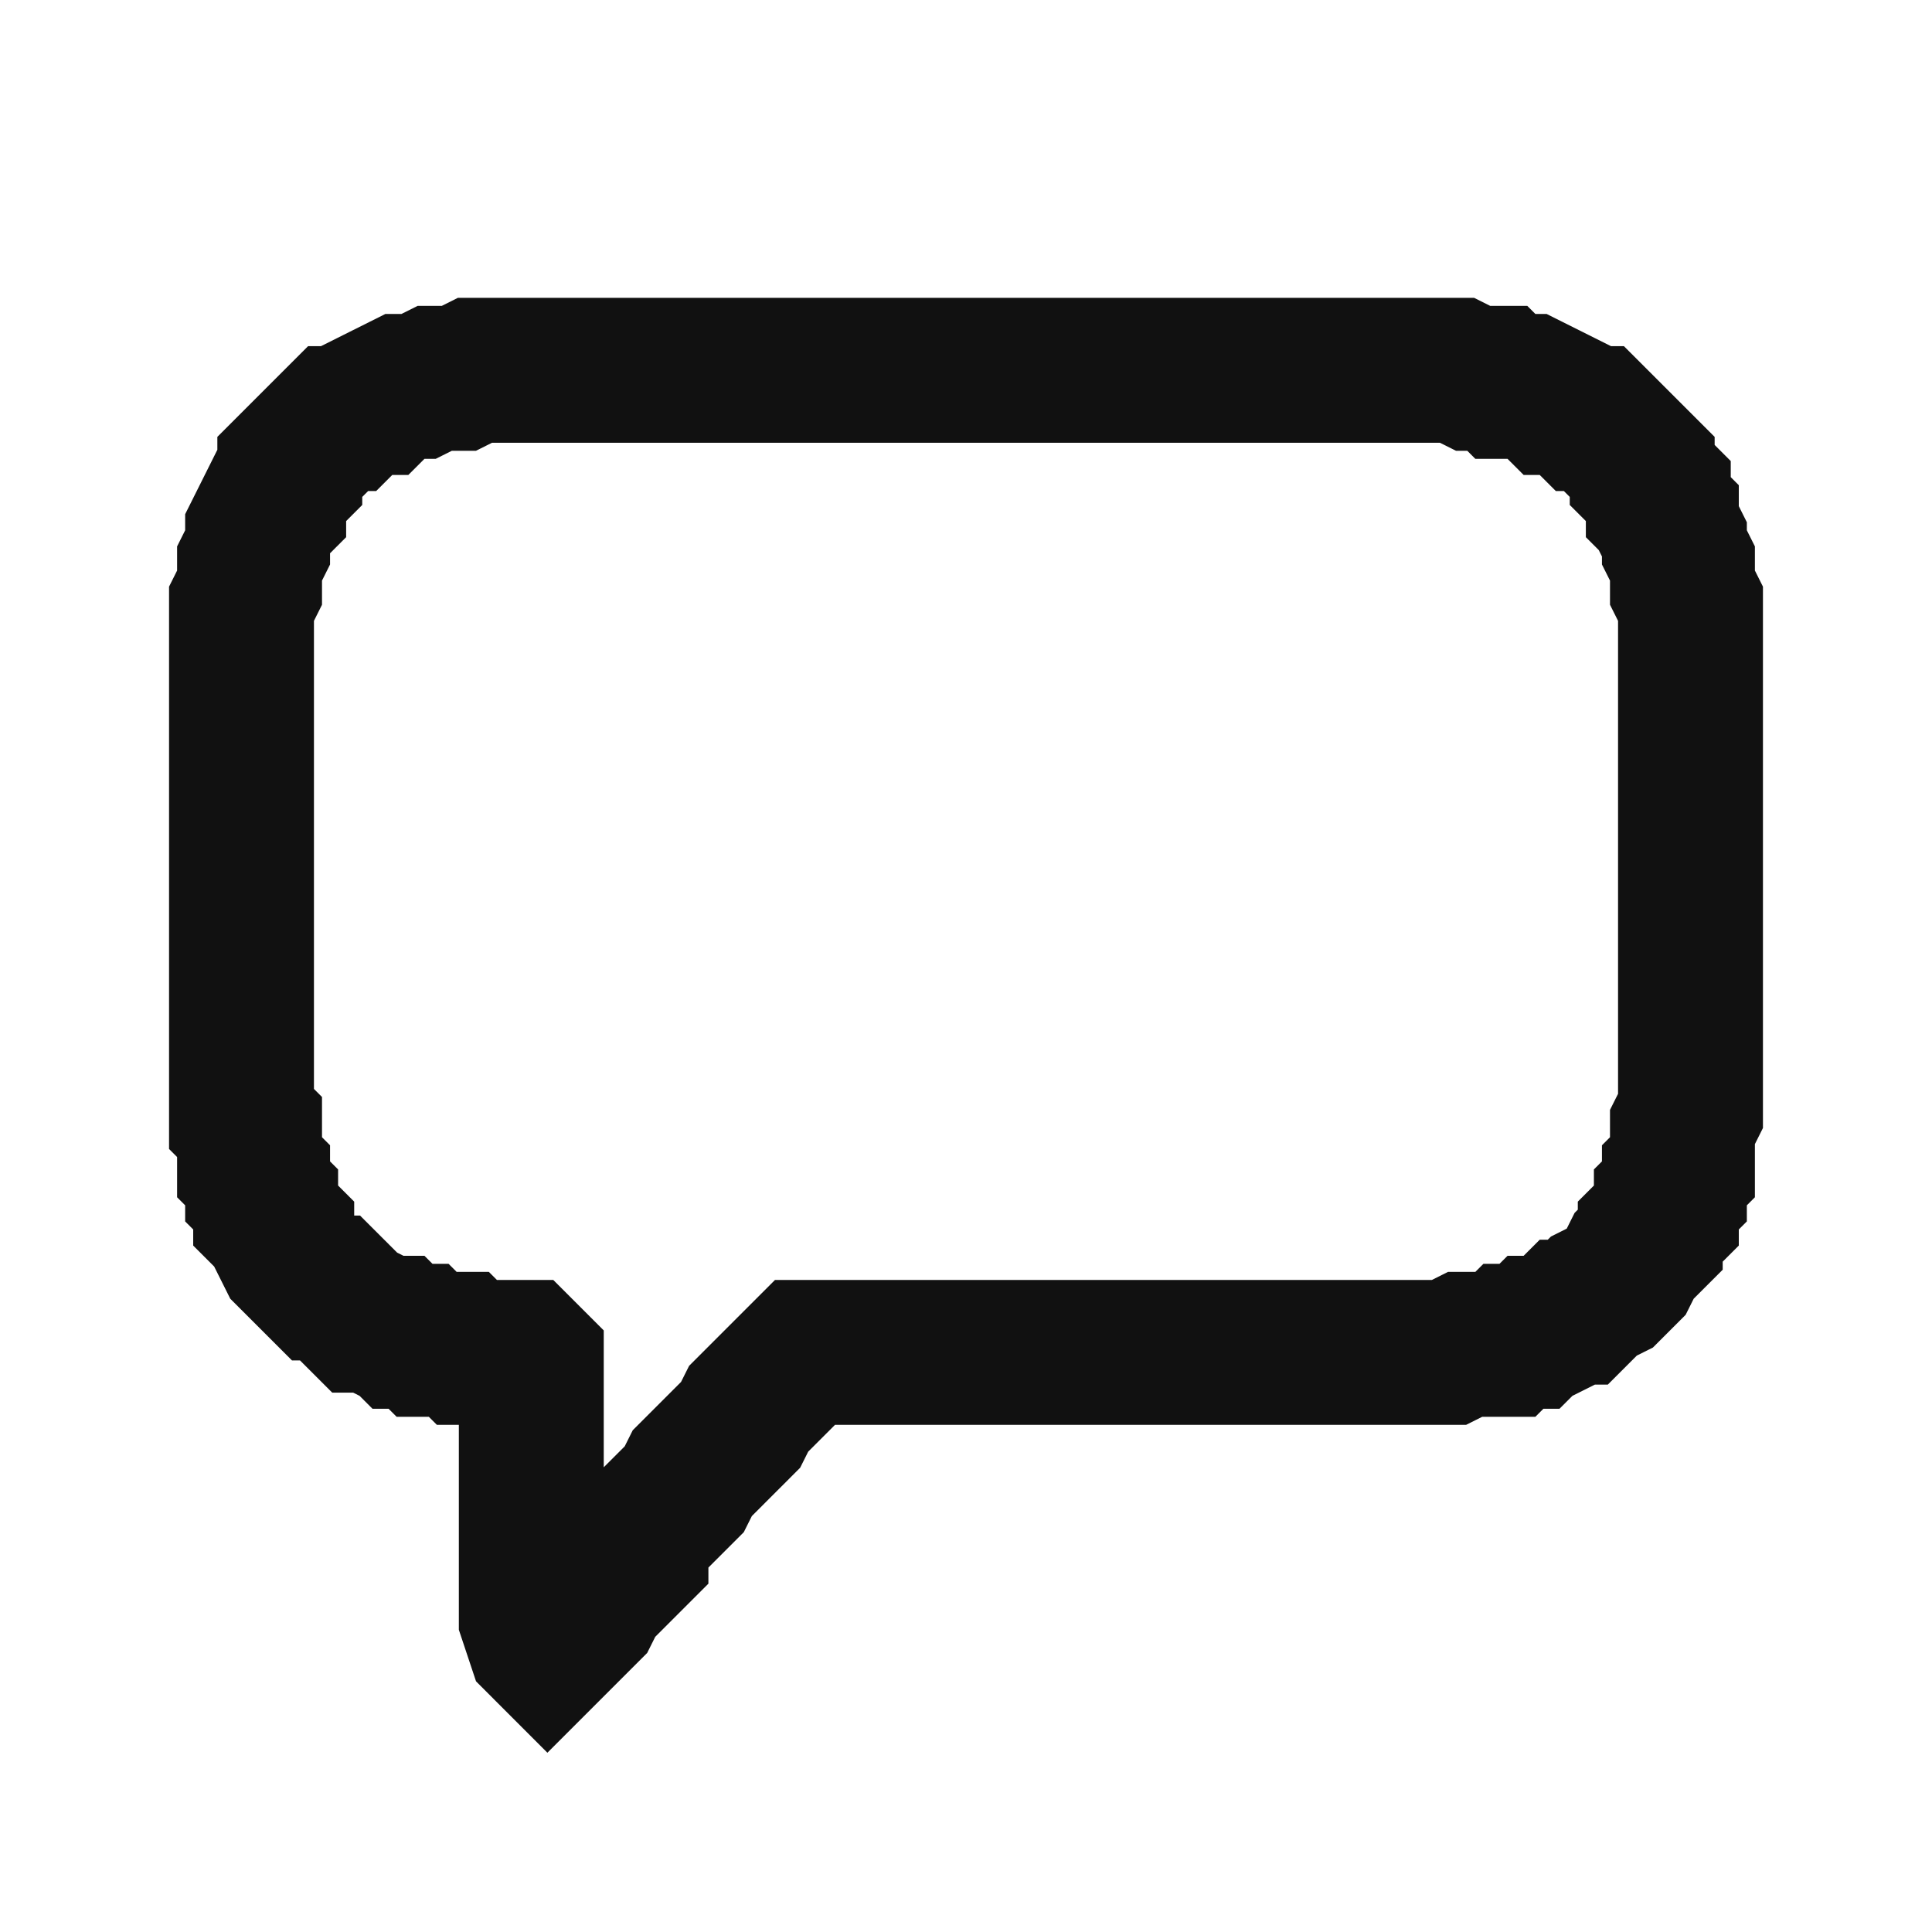
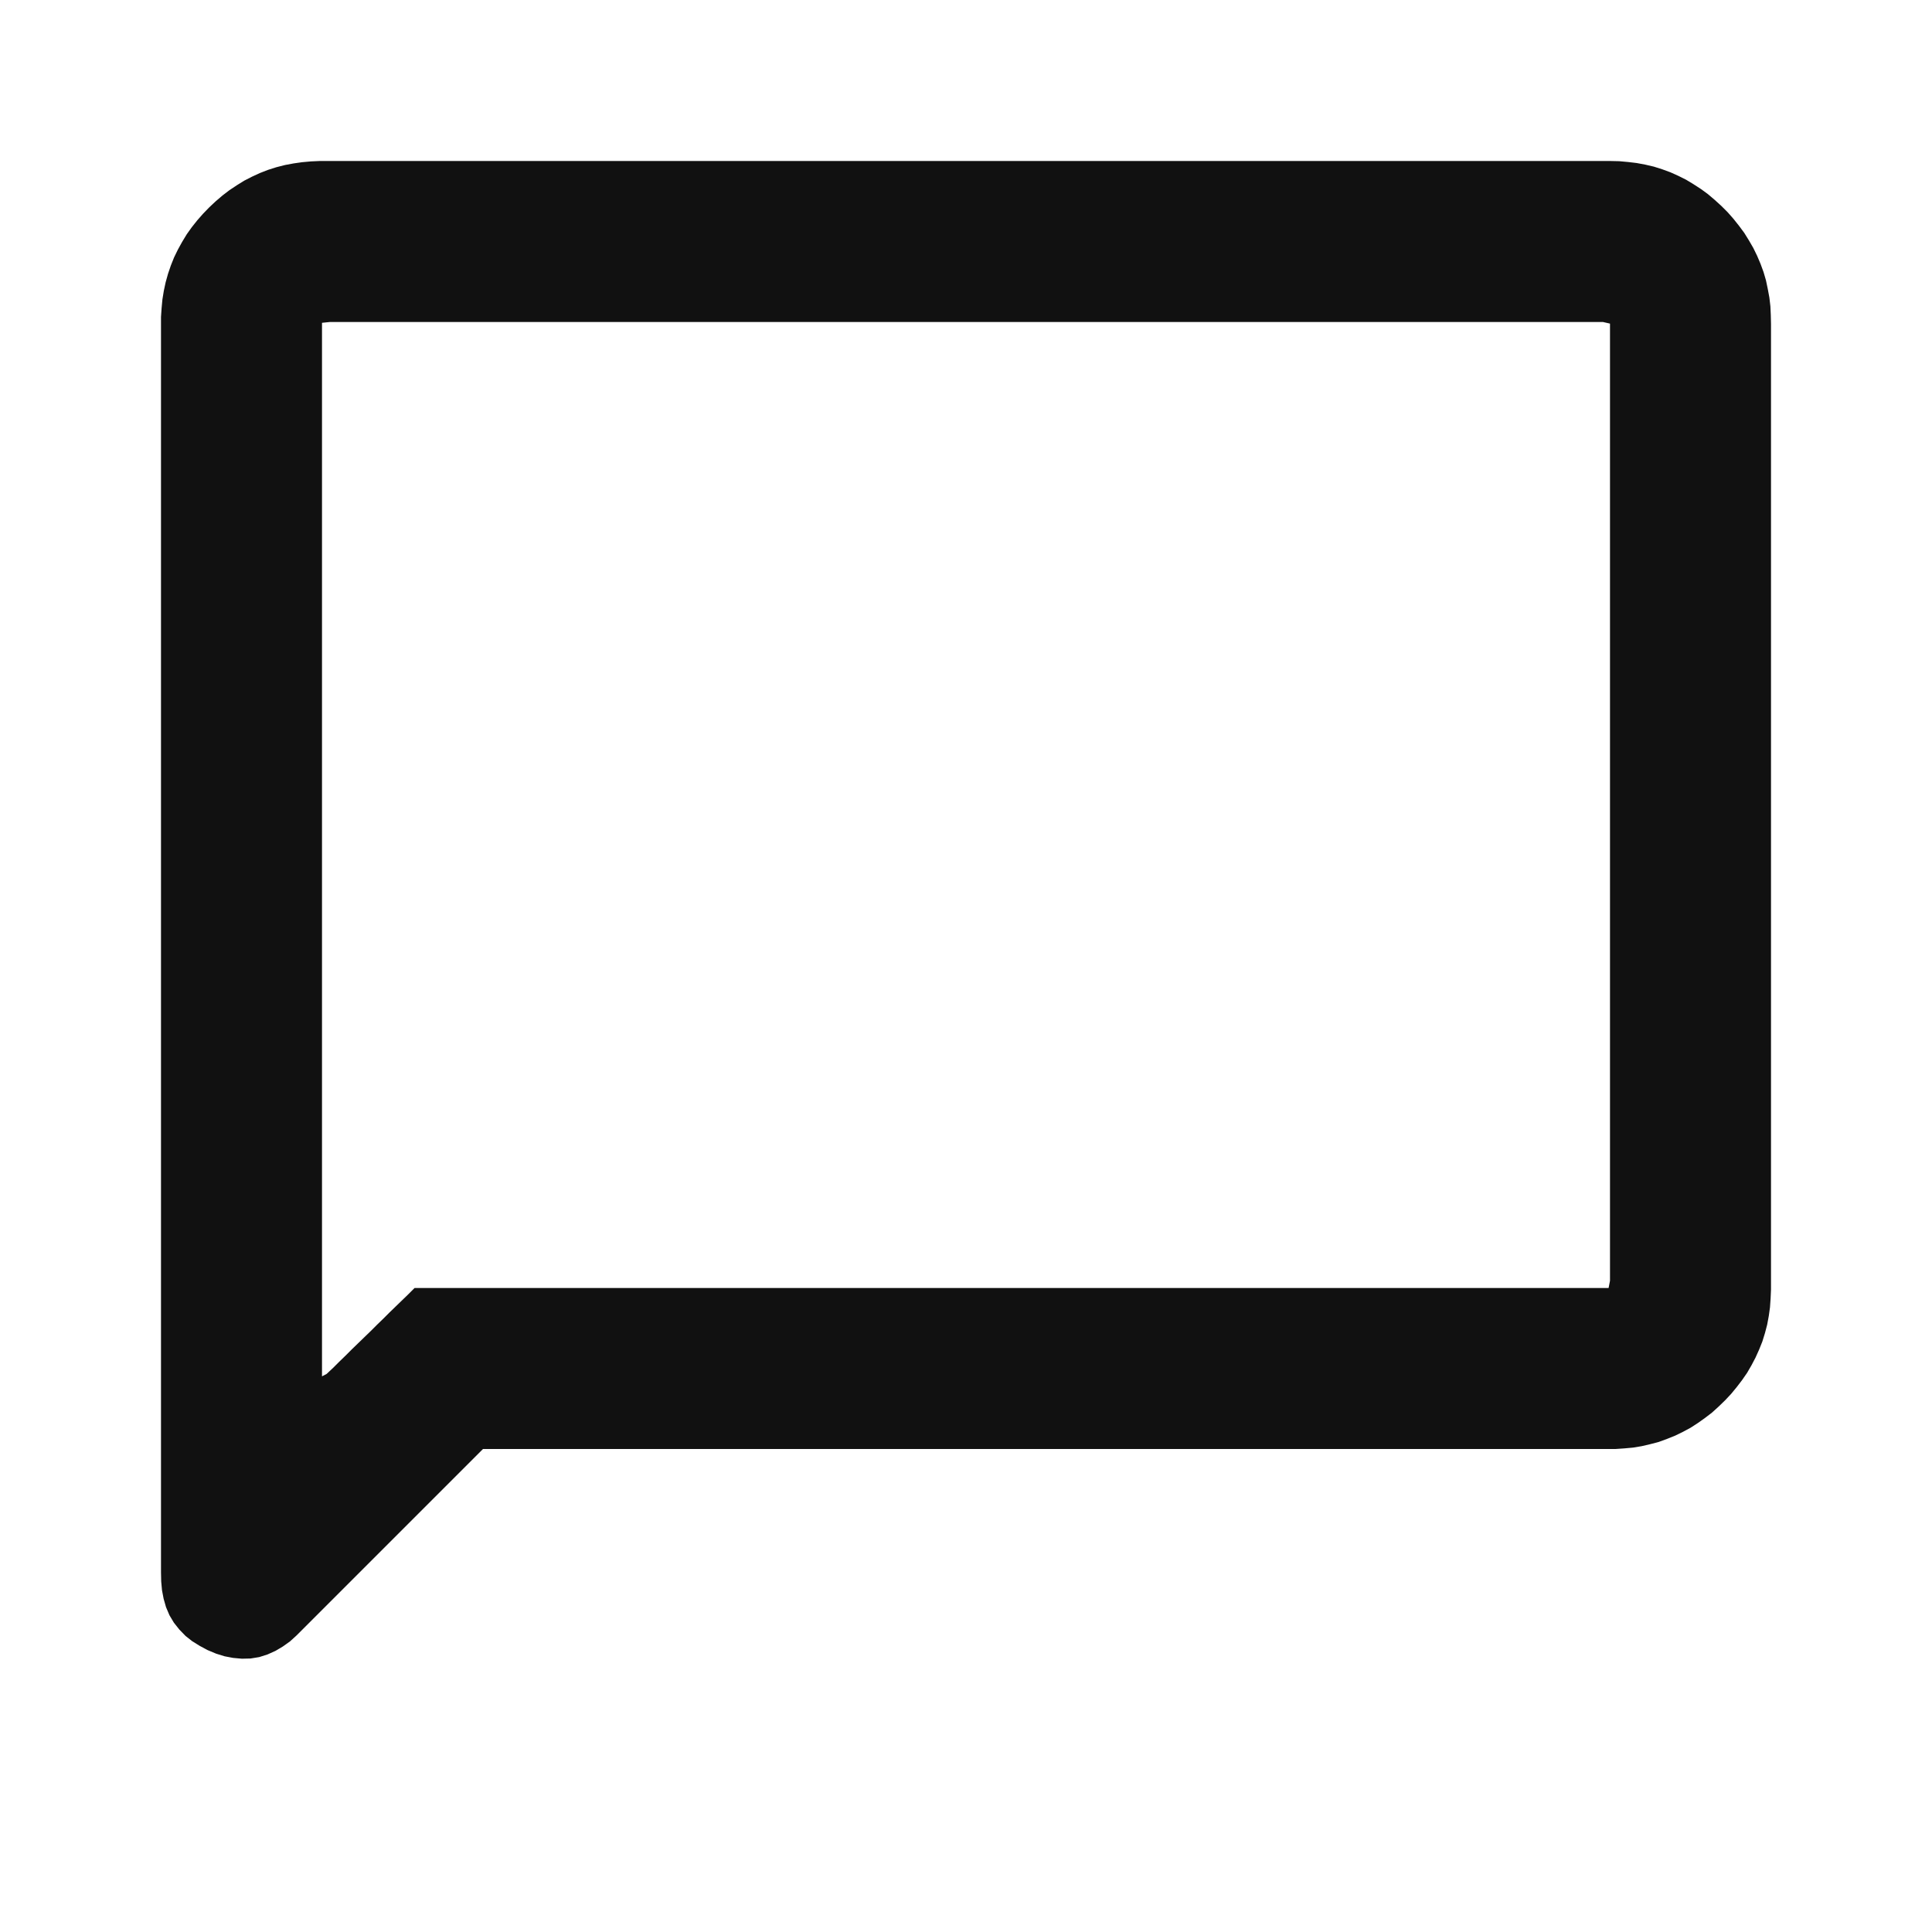
- <svg xmlns="http://www.w3.org/2000/svg" width="22.0" height="22.0" viewBox="0 0 24.0 24.0">
-   <path d="M6.6 4.6L6.7 4.6L6.9 4.6L7.0 4.6L7.2 4.6L7.3 4.6L7.5 4.6L7.6 4.6L7.8 4.6L7.9 4.6L8.1 4.6L8.2 4.6L8.4 4.6L8.5 4.6L8.7 4.6L8.8 4.6L9.0 4.6L9.1 4.6L9.3 4.6L9.4 4.6L9.6 4.6L9.7 4.6L9.9 4.6L10.0 4.6L10.2 4.6L10.3 4.6L10.5 4.6L10.6 4.6L10.8 4.6L10.9 4.6L11.1 4.6L11.2 4.6L11.4 4.6L11.5 4.6L11.7 4.6L11.8 4.6L12.0 4.6L12.1 4.6L12.3 4.6L12.4 4.6L12.6 4.6L12.7 4.6L12.9 4.6L13.0 4.6L13.2 4.6L13.3 4.6L13.5 4.6L13.6 4.6L13.8 4.6L13.9 4.6L14.1 4.6L14.2 4.6L14.4 4.6L14.5 4.6L14.7 4.6L14.8 4.6L15.0 4.6L15.1 4.6L15.3 4.6L15.4 4.6L15.6 4.6L15.7 4.6L15.9 4.6L16.0 4.6L16.2 4.6L16.3 4.6L16.5 4.6L16.6 4.6L16.8 4.6L16.9 4.6L17.1 4.6L17.2 4.6L17.4 4.6L17.6 4.6L17.8 4.6L17.9 4.6L18.1 4.6L18.3 4.7L18.4 4.7L18.6 4.7L18.7 4.8L18.9 4.8L19.0 4.8L19.2 4.9L19.3 5.0L19.4 5.0L19.6 5.1L19.7 5.2L19.8 5.2L19.9 5.3L20.0 5.4L20.1 5.5L20.2 5.6L20.3 5.7L20.4 5.8L20.4 5.9L20.5 6.0L20.6 6.1L20.6 6.3L20.7 6.4L20.7 6.5L20.8 6.7L20.8 6.8L20.9 7.0L20.9 7.1L20.9 7.3L21.0 7.5L21.0 7.6L21.0 7.8L21.0 8.0L21.0 8.2L21.0 8.3L21.0 8.5L21.0 8.6L21.0 8.8L21.0 8.9L21.0 9.1L21.0 9.2L21.0 9.4L21.0 9.5L21.0 9.7L21.0 9.8L21.0 10.0L21.0 10.1L21.0 10.3L21.0 10.4L21.0 10.6L21.0 10.7L21.0 10.9L21.0 11.0L21.0 11.2L21.0 11.3L21.0 11.5L21.0 11.6L21.0 11.8L21.0 11.9L21.0 12.1L21.0 12.2L21.0 12.4L21.0 12.5L21.0 12.7L21.0 12.8L21.0 13.0L21.0 13.1L21.0 13.3L21.0 13.5L21.0 13.7L21.0 13.8L20.9 14.0L20.9 14.2L20.9 14.3L20.9 14.5L20.8 14.6L20.8 14.8L20.7 14.9L20.7 15.1L20.6 15.2L20.5 15.3L20.5 15.4L20.4 15.5L20.3 15.6L20.2 15.8L20.1 15.9L20.1 15.9L20.0 16.0L19.8 16.1L19.7 16.2L19.6 16.3L19.5 16.3L19.4 16.4L19.2 16.5L19.1 16.5L19.0 16.6L18.8 16.6L18.7 16.7L18.5 16.7L18.4 16.7L18.2 16.7L18.0 16.8L17.9 16.8L17.7 16.8L17.5 16.8L17.3 16.8L17.2 16.8L17.0 16.8L16.9 16.8L16.7 16.8L16.6 16.8L16.4 16.8L16.3 16.8L16.1 16.8L16.0 16.8L15.8 16.8L15.7 16.8L15.5 16.8L15.4 16.8L15.2 16.8L15.1 16.8L14.9 16.8L14.8 16.8L14.6 16.8L14.5 16.8L14.3 16.8L14.2 16.8L14.0 16.8L13.9 16.8L13.7 16.8L13.6 16.8L13.4 16.8L13.3 16.8L13.1 16.8L13.0 16.8L12.8 16.8L12.7 16.8L12.5 16.8L12.4 16.8L12.2 16.8L12.1 16.8L11.9 16.8L11.8 16.8L11.6 16.8L11.5 16.8L11.3 16.8L11.2 16.8L11.0 16.8L10.9 16.8L10.7 16.8L10.6 16.8L10.4 16.8L10.3 16.8L10.1 16.8L10.0 16.8L9.9 16.9L9.8 17.0L9.7 17.1L9.6 17.2L9.5 17.3L9.4 17.4L9.3 17.5L9.2 17.7L9.1 17.8L9.0 17.9L8.9 18.0L8.8 18.1L8.7 18.2L8.6 18.3L8.5 18.5L8.4 18.6L8.3 18.7L8.2 18.8L8.1 18.9L8.0 19.0L7.9 19.2L7.9 19.3L7.8 19.4L7.7 19.5L7.6 19.6L7.5 19.7L7.4 19.8L7.3 20.0L7.2 20.1L7.1 20.2L7.0 20.3L6.8 20.5L6.7 20.4L6.6 20.1L6.6 19.9L6.6 19.7L6.6 19.6L6.6 19.4L6.6 19.3L6.6 19.1L6.6 19.0L6.6 18.8L6.6 18.7L6.6 18.5L6.6 18.4L6.6 18.2L6.6 18.1L6.6 17.9L6.6 17.8L6.6 17.6L6.6 17.5L6.6 17.3L6.6 17.2L6.6 17.0L6.6 16.9L6.5 16.8L6.3 16.8L6.2 16.8L6.0 16.8L5.8 16.8L5.7 16.7L5.5 16.7L5.3 16.7L5.2 16.6L5.0 16.6L4.9 16.5L4.8 16.5L4.6 16.4L4.5 16.4L4.4 16.3L4.3 16.2L4.2 16.1L4.1 16.0L4.0 16.0L3.9 15.9L3.8 15.8L3.7 15.7L3.6 15.6L3.5 15.4L3.5 15.3L3.4 15.2L3.3 15.1L3.3 14.9L3.2 14.8L3.2 14.6L3.1 14.5L3.1 14.3L3.1 14.2L3.1 14.0L3.0 13.9L3.0 13.7L3.0 13.5L3.0 13.3L3.0 13.1L3.0 13.0L3.0 12.8L3.0 12.7L3.0 12.5L3.0 12.4L3.0 12.2L3.0 12.1L3.0 11.9L3.0 11.8L3.0 11.6L3.0 11.5L3.0 11.3L3.0 11.2L3.0 11.0L3.0 10.9L3.0 10.7L3.0 10.6L3.0 10.4L3.0 10.3L3.0 10.1L3.0 10.0L3.0 9.8L3.0 9.7L3.0 9.5L3.0 9.4L3.0 9.2L3.0 9.1L3.0 8.9L3.0 8.8L3.0 8.6L3.0 8.5L3.0 8.3L3.0 8.2L3.0 8.0L3.0 7.8L3.0 7.7L3.0 7.5L3.1 7.3L3.1 7.2L3.1 7.0L3.2 6.8L3.2 6.7L3.2 6.6L3.3 6.4L3.4 6.3L3.4 6.2L3.5 6.0L3.6 5.9L3.6 5.8L3.7 5.7L3.8 5.6L3.9 5.5L4.0 5.4L4.1 5.3L4.2 5.2L4.3 5.2L4.4 5.1L4.6 5.0L4.7 5.0L4.8 4.9L5.0 4.8L5.1 4.8L5.2 4.8L5.4 4.7L5.6 4.7L5.7 4.7L5.9 4.6L6.1 4.6L6.2 4.6L6.4 4.6L6.6 4.6Z" fill="none" stroke="#111111" stroke-width="1.8" stroke-linecap="round" />
+ <svg xmlns="http://www.w3.org/2000/svg" width="22.0" height="22.0" viewBox="0 0 960.0 960.0">
+   <path d="M240.0 720.0L236.9 723.1L233.8 726.2L230.7 729.3L227.7 732.3L224.6 735.4L221.5 738.5L218.4 741.6L215.3 744.7L212.2 747.8L209.2 750.8L206.1 753.9L203.0 757.0L199.9 760.1L196.8 763.2L193.7 766.3L190.7 769.3L187.6 772.4L184.5 775.5L181.4 778.6L178.3 781.7L175.2 784.8L172.1 787.9L169.1 790.9L166.0 794.0L162.9 797.1L159.8 800.2L156.7 803.3L153.6 806.4L150.6 809.4L147.4 812.6L144.1 815.6L140.6 818.1L136.9 820.3L132.9 822.1L128.8 823.4L124.5 824.1L120.2 824.2L115.8 823.8L111.6 823.0L107.4 821.7L103.1 819.9L99.2 817.8L95.5 815.5L92.2 812.9L89.1 809.7L86.4 806.3L84.2 802.6L82.5 798.6L81.3 794.4L80.5 790.2L80.1 785.8L80.0 781.3L80.0 777.0L80.0 772.6L80.0 768.2L80.0 763.9L80.0 759.5L80.0 755.1L80.0 750.8L80.0 746.4L80.0 742.1L80.0 737.7L80.0 733.3L80.0 729.0L80.0 724.6L80.0 720.2L80.0 715.9L80.0 711.5L80.0 707.2L80.0 702.8L80.0 698.4L80.0 694.1L80.0 689.7L80.0 685.4L80.0 681.0L80.0 676.6L80.0 672.3L80.0 667.9L80.0 663.5L80.0 659.2L80.0 654.8L80.0 650.5L80.0 646.1L80.0 641.7L80.0 637.4L80.0 633.0L80.0 628.7L80.0 624.3L80.0 619.9L80.0 615.6L80.0 611.2L80.0 606.8L80.0 602.5L80.0 598.1L80.0 593.8L80.0 589.4L80.0 585.0L80.0 580.7L80.0 576.3L80.0 572.0L80.0 567.6L80.0 563.2L80.0 558.9L80.0 554.5L80.0 550.1L80.0 545.8L80.0 541.4L80.0 537.1L80.0 532.7L80.0 528.3L80.0 524.0L80.0 519.6L80.0 515.2L80.0 510.9L80.0 506.5L80.0 502.2L80.0 497.8L80.0 493.4L80.0 489.1L80.0 484.7L80.0 480.4L80.0 476.0L80.0 471.6L80.0 467.3L80.0 462.9L80.0 458.5L80.0 454.2L80.0 449.8L80.0 445.5L80.0 441.1L80.0 436.7L80.0 432.4L80.0 428.0L80.0 423.7L80.0 419.3L80.0 414.9L80.0 410.6L80.0 406.2L80.0 401.8L80.0 397.5L80.0 393.1L80.0 388.8L80.0 384.4L80.0 380.0L80.0 375.7L80.0 371.3L80.0 366.9L80.0 362.6L80.0 358.2L80.0 353.9L80.0 349.5L80.0 345.1L80.0 340.8L80.0 336.4L80.0 332.1L80.0 327.7L80.0 323.3L80.0 319.0L80.0 314.6L80.0 310.2L80.0 305.9L80.0 301.5L80.0 297.2L80.0 292.8L80.0 288.4L80.0 284.1L80.0 279.7L80.0 275.4L80.0 271.0L80.0 266.6L80.0 262.3L80.0 257.9L80.0 253.5L80.0 249.2L80.0 244.8L80.0 240.5L80.0 236.1L80.0 231.7L80.0 227.4L80.0 223.0L80.0 218.7L80.0 214.3L80.0 209.9L80.0 205.6L80.0 201.2L80.0 196.8L80.0 192.5L80.0 188.1L80.0 183.8L80.0 179.4L80.0 175.0L80.0 170.7L80.0 166.3L80.0 161.9L80.0 157.5L80.3 153.1L80.7 148.8L81.4 144.5L82.3 140.3L83.5 136.0L84.9 131.9L86.5 127.9L88.4 124.0L90.5 120.2L92.8 116.4L95.3 112.9L98.0 109.5L100.9 106.2L104.0 103.0L107.2 100.0L110.6 97.1L114.0 94.5L117.6 92.1L121.3 89.8L125.2 87.8L129.1 86.0L133.2 84.4L137.3 83.1L141.6 82.0L145.9 81.2L150.1 80.6L154.5 80.2L158.9 80.0L163.3 80.0L167.7 80.0L172.0 80.0L176.4 80.0L180.8 80.0L185.1 80.0L189.5 80.0L193.8 80.0L198.2 80.0L202.6 80.0L206.9 80.0L211.3 80.0L215.6 80.0L220.0 80.0L224.4 80.0L228.7 80.0L233.1 80.0L237.5 80.0L241.8 80.0L246.2 80.0L250.5 80.0L254.9 80.0L259.3 80.0L263.6 80.0L268.0 80.0L272.4 80.0L276.7 80.0L281.1 80.0L285.4 80.0L289.8 80.0L294.2 80.0L298.5 80.0L302.9 80.0L307.2 80.0L311.6 80.0L316.0 80.0L320.3 80.0L324.7 80.0L329.1 80.0L333.4 80.0L337.8 80.0L342.1 80.0L346.5 80.0L350.9 80.0L355.2 80.0L359.6 80.0L363.9 80.0L368.3 80.0L372.7 80.0L377.0 80.0L381.4 80.0L385.8 80.0L390.1 80.0L394.5 80.0L398.8 80.0L403.2 80.0L407.6 80.0L411.9 80.0L416.3 80.0L420.6 80.0L425.0 80.0L429.4 80.0L433.7 80.0L438.1 80.0L442.5 80.0L446.8 80.0L451.2 80.0L455.5 80.0L459.9 80.0L464.3 80.0L468.6 80.0L473.0 80.0L477.4 80.0L481.7 80.0L486.1 80.0L490.4 80.0L494.8 80.0L499.2 80.0L503.5 80.0L507.9 80.0L512.2 80.0L516.6 80.0L521.0 80.0L525.3 80.0L529.7 80.0L534.1 80.0L538.4 80.0L542.8 80.0L547.1 80.0L551.5 80.0L555.9 80.0L560.2 80.0L564.6 80.0L568.9 80.0L573.3 80.0L577.7 80.0L582.0 80.0L586.4 80.0L590.8 80.0L595.1 80.0L599.5 80.0L603.8 80.0L608.2 80.0L612.6 80.0L616.9 80.0L621.3 80.0L625.7 80.0L630.0 80.0L634.4 80.0L638.7 80.0L643.1 80.0L647.5 80.0L651.8 80.0L656.2 80.0L660.5 80.0L664.9 80.0L669.3 80.0L673.6 80.0L678.0 80.0L682.4 80.0L686.7 80.0L691.1 80.0L695.4 80.0L699.8 80.0L704.2 80.0L708.5 80.0L712.9 80.0L717.2 80.0L721.6 80.0L726.0 80.0L730.3 80.0L734.7 80.0L739.1 80.0L743.4 80.0L747.8 80.0L752.1 80.0L756.5 80.0L760.9 80.0L765.2 80.0L769.6 80.0L773.9 80.0L778.3 80.0L782.7 80.0L787.0 80.0L791.4 80.0L795.8 80.0L800.1 80.0L804.6 80.1L809.0 80.5L813.2 81.0L817.5 81.8L821.8 82.8L825.9 84.1L830.0 85.6L834.0 87.4L837.8 89.3L841.6 91.6L845.3 94.0L848.7 96.5L852.0 99.3L855.3 102.3L858.5 105.5L861.4 108.8L864.1 112.2L866.7 115.7L869.0 119.4L871.2 123.2L873.1 127.1L874.8 131.1L876.3 135.2L877.5 139.3L878.4 143.6L879.2 147.9L879.7 152.2L879.9 156.6L880.0 161.0L880.0 165.4L880.0 169.7L880.0 174.1L880.0 178.5L880.0 182.8L880.0 187.2L880.0 191.5L880.0 195.9L880.0 200.3L880.0 204.6L880.0 209.0L880.0 213.4L880.0 217.7L880.0 222.1L880.0 226.4L880.0 230.8L880.0 235.2L880.0 239.5L880.0 243.9L880.0 248.2L880.0 252.6L880.0 257.0L880.0 261.3L880.0 265.7L880.0 270.1L880.0 274.4L880.0 278.8L880.0 283.1L880.0 287.5L880.0 291.9L880.0 296.2L880.0 300.6L880.0 305.0L880.0 309.3L880.0 313.7L880.0 318.0L880.0 322.4L880.0 326.8L880.0 331.1L880.0 335.5L880.0 339.8L880.0 344.2L880.0 348.6L880.0 352.9L880.0 357.3L880.0 361.7L880.0 366.0L880.0 370.4L880.0 374.7L880.0 379.1L880.0 383.5L880.0 387.8L880.0 392.2L880.0 396.5L880.0 400.9L880.0 405.3L880.0 409.6L880.0 414.0L880.0 418.4L880.0 422.7L880.0 427.1L880.0 431.4L880.0 435.8L880.0 440.2L880.0 444.5L880.0 448.9L880.0 453.2L880.0 457.6L880.0 462.0L880.0 466.3L880.0 470.7L880.0 475.1L880.0 479.4L880.0 483.8L880.0 488.1L880.0 492.5L880.0 496.9L880.0 501.2L880.0 505.6L880.0 510.0L880.0 514.3L880.0 518.7L880.0 523.0L880.0 527.4L880.0 531.8L880.0 536.1L880.0 540.5L880.0 544.8L880.0 549.2L880.0 553.6L880.0 557.9L880.0 562.3L880.0 566.7L880.0 571.0L880.0 575.4L880.0 579.7L880.0 584.1L880.0 588.5L880.0 592.8L880.0 597.2L880.0 601.5L880.0 605.9L880.0 610.3L880.0 614.6L880.0 619.0L880.0 623.4L880.0 627.7L880.0 632.1L880.0 636.4L880.0 640.8L879.8 645.3L879.5 649.6L878.9 653.9L878.1 658.2L877.0 662.4L875.7 666.6L874.1 670.6L872.3 674.6L870.3 678.4L868.1 682.2L865.6 685.8L863.0 689.2L860.2 692.6L857.2 695.8L854.0 698.9L850.7 701.9L847.3 704.5L843.8 707.0L840.1 709.4L836.2 711.5L832.3 713.4L828.3 715.0L824.2 716.5L820.0 717.6L815.7 718.6L811.5 719.3L807.1 719.7L802.7 720.0L798.3 720.0L793.9 720.0L789.6 720.0L785.2 720.0L780.9 720.0L776.5 720.0L772.1 720.0L767.8 720.0L763.4 720.0L759.0 720.0L754.7 720.0L750.3 720.0L746.0 720.0L741.6 720.0L737.2 720.0L732.9 720.0L728.5 720.0L724.2 720.0L719.8 720.0L715.4 720.0L711.1 720.0L706.7 720.0L702.3 720.0L698.0 720.0L693.6 720.0L689.3 720.0L684.9 720.0L680.5 720.0L676.2 720.0L671.8 720.0L667.4 720.0L663.1 720.0L658.7 720.0L654.4 720.0L650.0 720.0L645.6 720.0L641.3 720.0L636.9 720.0L632.6 720.0L628.2 720.0L623.8 720.0L619.5 720.0L615.1 720.0L610.7 720.0L606.4 720.0L602.0 720.0L597.7 720.0L593.3 720.0L588.9 720.0L584.6 720.0L580.2 720.0L575.9 720.0L571.5 720.0L567.1 720.0L562.8 720.0L558.4 720.0L554.0 720.0L549.7 720.0L545.3 720.0L541.0 720.0L536.6 720.0L532.2 720.0L527.9 720.0L523.5 720.0L519.2 720.0L514.8 720.0L510.4 720.0L506.1 720.0L501.7 720.0L497.3 720.0L493.0 720.0L488.6 720.0L484.3 720.0L479.9 720.0L475.5 720.0L471.2 720.0L466.8 720.0L462.4 720.0L458.1 720.0L453.7 720.0L449.4 720.0L445.0 720.0L440.6 720.0L436.3 720.0L431.9 720.0L427.6 720.0L423.2 720.0L418.8 720.0L414.5 720.0L410.1 720.0L405.7 720.0L401.4 720.0L397.0 720.0L392.7 720.0L388.3 720.0L383.9 720.0L379.6 720.0L375.2 720.0L370.9 720.0L366.5 720.0L362.1 720.0L357.8 720.0L353.4 720.0L349.0 720.0L344.7 720.0L340.3 720.0L336.0 720.0L331.6 720.0L327.2 720.0L322.9 720.0L318.5 720.0L314.1 720.0L309.8 720.0L305.4 720.0L301.1 720.0L296.7 720.0L292.3 720.0L288.0 720.0L283.6 720.0L279.3 720.0L274.9 720.0L270.5 720.0L266.2 720.0L261.8 720.0L257.4 720.0L253.1 720.0L248.7 720.0L244.4 720.0L240.0 720.0ZM206.0 640.0L210.4 640.0L214.7 640.0L219.1 640.0L223.4 640.0L227.8 640.0L232.2 640.0L236.5 640.0L240.9 640.0L245.3 640.0L249.6 640.0L254.0 640.0L258.3 640.0L262.7 640.0L267.1 640.0L271.4 640.0L275.8 640.0L280.2 640.0L284.5 640.0L288.9 640.0L293.2 640.0L297.6 640.0L302.0 640.0L306.3 640.0L310.7 640.0L315.1 640.0L319.4 640.0L323.8 640.0L328.1 640.0L332.5 640.0L336.9 640.0L341.2 640.0L345.6 640.0L350.0 640.0L354.3 640.0L358.7 640.0L363.0 640.0L367.4 640.0L371.8 640.0L376.1 640.0L380.5 640.0L384.9 640.0L389.2 640.0L393.6 640.0L397.9 640.0L402.3 640.0L406.7 640.0L411.0 640.0L415.4 640.0L419.8 640.0L424.1 640.0L428.5 640.0L432.8 640.0L437.2 640.0L441.6 640.0L445.9 640.0L450.3 640.0L454.7 640.0L459.0 640.0L463.4 640.0L467.7 640.0L472.1 640.0L476.5 640.0L480.8 640.0L485.2 640.0L489.6 640.0L493.9 640.0L498.3 640.0L502.6 640.0L507.0 640.0L511.4 640.0L515.7 640.0L520.1 640.0L524.5 640.0L528.8 640.0L533.2 640.0L537.5 640.0L541.9 640.0L546.3 640.0L550.6 640.0L555.0 640.0L559.4 640.0L563.7 640.0L568.1 640.0L572.4 640.0L576.8 640.0L581.2 640.0L585.5 640.0L589.9 640.0L594.3 640.0L598.6 640.0L603.0 640.0L607.3 640.0L611.7 640.0L616.1 640.0L620.4 640.0L624.8 640.0L629.2 640.0L633.5 640.0L637.9 640.0L642.2 640.0L646.6 640.0L651.0 640.0L655.3 640.0L659.7 640.0L664.1 640.0L668.4 640.0L672.8 640.0L677.1 640.0L681.5 640.0L685.9 640.0L690.2 640.0L694.6 640.0L699.0 640.0L703.3 640.0L707.7 640.0L712.0 640.0L716.4 640.0L720.8 640.0L725.1 640.0L729.5 640.0L733.9 640.0L738.2 640.0L742.6 640.0L746.9 640.0L751.3 640.0L755.7 640.0L760.0 640.0L764.4 640.0L768.8 640.0L773.1 640.0L777.5 640.0L781.8 640.0L786.2 640.0L790.6 640.0L794.9 640.0L799.3 640.0L800.0 636.4L800.0 632.0L800.0 627.6L800.0 623.3L800.0 618.9L800.0 614.5L800.0 610.2L800.0 605.8L800.0 601.5L800.0 597.1L800.0 592.7L800.0 588.4L800.0 584.0L800.0 579.6L800.0 575.3L800.0 570.9L800.0 566.6L800.0 562.2L800.0 557.8L800.0 553.5L800.0 549.1L800.0 544.7L800.0 540.4L800.0 536.0L800.0 531.7L800.0 527.3L800.0 522.9L800.0 518.6L800.0 514.2L800.0 509.8L800.0 505.5L800.0 501.1L800.0 496.8L800.0 492.4L800.0 488.0L800.0 483.7L800.0 479.3L800.0 474.9L800.0 470.6L800.0 466.2L800.0 461.9L800.0 457.5L800.0 453.1L800.0 448.8L800.0 444.4L800.0 440.0L800.0 435.7L800.0 431.3L800.0 427.0L800.0 422.6L800.0 418.2L800.0 413.9L800.0 409.5L800.0 405.1L800.0 400.8L800.0 396.4L800.0 392.1L800.0 387.7L800.0 383.3L800.0 379.0L800.0 374.6L800.0 370.2L800.0 365.9L800.0 361.5L800.0 357.2L800.0 352.8L800.0 348.4L800.0 344.1L800.0 339.7L800.0 335.3L800.0 331.0L800.0 326.6L800.0 322.3L800.0 317.9L800.0 313.5L800.0 309.2L800.0 304.8L800.0 300.4L800.0 296.1L800.0 291.7L800.0 287.4L800.0 283.0L800.0 278.6L800.0 274.3L800.0 269.9L800.0 265.5L800.0 261.2L800.0 256.8L800.0 252.5L800.0 248.1L800.0 243.7L800.0 239.4L800.0 235.0L800.0 230.6L800.0 226.3L800.0 221.9L800.0 217.6L800.0 213.2L800.0 208.8L800.0 204.5L800.0 200.1L800.0 195.7L800.0 191.4L800.0 187.0L800.0 182.7L800.0 178.3L800.0 173.9L800.0 169.6L800.0 165.2L800.0 160.8L796.5 160.0L792.1 160.0L787.8 160.0L783.4 160.0L779.0 160.0L774.7 160.0L770.3 160.0L765.9 160.0L761.6 160.0L757.2 160.0L752.9 160.0L748.5 160.0L744.1 160.0L739.8 160.0L735.4 160.0L731.0 160.0L726.7 160.0L722.3 160.0L718.0 160.0L713.6 160.0L709.2 160.0L704.9 160.0L700.5 160.0L696.2 160.0L691.8 160.0L687.4 160.0L683.1 160.0L678.7 160.0L674.3 160.0L670.0 160.0L665.6 160.0L661.3 160.0L656.9 160.0L652.5 160.0L648.2 160.0L643.8 160.0L639.4 160.0L635.1 160.0L630.7 160.0L626.4 160.0L622.0 160.0L617.6 160.0L613.3 160.0L608.9 160.0L604.5 160.0L600.2 160.0L595.8 160.0L591.5 160.0L587.1 160.0L582.7 160.0L578.4 160.0L574.0 160.0L569.6 160.0L565.3 160.0L560.9 160.0L556.6 160.0L552.2 160.0L547.8 160.0L543.5 160.0L539.1 160.0L534.7 160.0L530.4 160.0L526.0 160.0L521.7 160.0L517.3 160.0L512.9 160.0L508.6 160.0L504.2 160.0L499.8 160.0L495.5 160.0L491.1 160.0L486.8 160.0L482.4 160.0L478.0 160.0L473.7 160.0L469.3 160.0L464.9 160.0L460.6 160.0L456.2 160.0L451.9 160.0L447.5 160.0L443.1 160.0L438.8 160.0L434.4 160.0L430.0 160.0L425.7 160.0L421.3 160.0L417.0 160.0L412.6 160.0L408.2 160.0L403.9 160.0L399.5 160.0L395.1 160.0L390.8 160.0L386.4 160.0L382.1 160.0L377.7 160.0L373.3 160.0L369.0 160.0L364.6 160.0L360.2 160.0L355.9 160.0L351.5 160.0L347.2 160.0L342.8 160.0L338.4 160.0L334.1 160.0L329.7 160.0L325.3 160.0L321.0 160.0L316.6 160.0L312.3 160.0L307.9 160.0L303.5 160.0L299.2 160.0L294.8 160.0L290.4 160.0L286.1 160.0L281.7 160.0L277.4 160.0L273.0 160.0L268.6 160.0L264.3 160.0L259.9 160.0L255.5 160.0L251.2 160.0L246.8 160.0L242.5 160.0L238.1 160.0L233.7 160.0L229.4 160.0L225.0 160.0L220.6 160.0L216.3 160.0L211.9 160.0L207.6 160.0L203.2 160.0L198.8 160.0L194.5 160.0L190.1 160.0L185.7 160.0L181.4 160.0L177.0 160.0L172.7 160.0L168.3 160.0L163.9 160.0L160.0 160.4L160.0 164.8L160.0 169.2L160.0 173.5L160.0 177.9L160.0 182.2L160.0 186.6L160.0 191.0L160.0 195.3L160.0 199.7L160.0 204.0L160.0 208.4L160.0 212.8L160.0 217.1L160.0 221.5L160.0 225.9L160.0 230.2L160.0 234.6L160.0 238.9L160.0 243.3L160.0 247.7L160.0 252.0L160.0 256.4L160.0 260.8L160.0 265.1L160.0 269.5L160.0 273.8L160.0 278.2L160.0 282.6L160.0 286.9L160.0 291.3L160.0 295.7L160.0 300.0L160.0 304.4L160.0 308.7L160.0 313.1L160.0 317.5L160.0 321.8L160.0 326.2L160.0 330.6L160.0 334.9L160.0 339.3L160.0 343.6L160.0 348.0L160.0 352.4L160.0 356.7L160.0 361.1L160.0 365.5L160.0 369.8L160.0 374.2L160.0 378.5L160.0 382.9L160.0 387.3L160.0 391.6L160.0 396.0L160.0 400.4L160.0 404.7L160.0 409.1L160.0 413.4L160.0 417.8L160.0 422.2L160.0 426.5L160.0 430.9L160.0 435.3L160.0 439.6L160.0 444.0L160.0 448.3L160.0 452.7L160.0 457.1L160.0 461.4L160.0 465.8L160.0 470.2L160.0 474.5L160.0 478.9L160.0 483.2L160.0 487.6L160.0 492.0L160.0 496.3L160.0 500.7L160.0 505.1L160.0 509.4L160.0 513.8L160.0 518.1L160.0 522.5L160.0 526.9L160.0 531.2L160.0 535.6L160.0 540.0L160.0 544.3L160.0 548.7L160.0 553.0L160.0 557.4L160.0 561.8L160.0 566.1L160.0 570.5L160.0 574.9L160.0 579.2L160.0 583.6L160.0 587.9L160.0 592.3L160.0 596.7L160.0 601.0L160.0 605.4L160.0 609.8L160.0 614.1L160.0 618.5L160.0 622.8L160.0 627.2L160.0 631.6L160.0 635.9L160.0 640.3L160.0 644.7L160.0 649.0L160.0 653.4L160.0 657.7L160.0 662.1L160.0 666.5L160.0 670.8L160.0 675.2L160.0 679.6L160.0 683.9L162.3 682.7L165.5 679.7L168.6 676.6L171.7 673.6L174.8 670.5L177.9 667.5L181.1 664.4L184.2 661.4L187.3 658.3L190.4 655.3L193.5 652.2L196.6 649.2L199.8 646.1L202.9 643.1L206.0 640.0ZM160.0 640.0L160.0 635.7L160.0 631.3L160.0 627.0L160.0 622.6L160.0 618.3L160.0 613.9L160.0 609.6L160.0 605.2L160.0 600.9L160.0 596.6L160.0 592.2L160.0 587.9L160.0 583.5L160.0 579.2L160.0 574.8L160.0 570.5L160.0 566.2L160.0 561.8L160.0 557.5L160.0 553.1L160.0 548.8L160.0 544.4L160.0 540.1L160.0 535.7L160.0 531.4L160.0 527.1L160.0 522.7L160.0 518.4L160.0 514.0L160.0 509.7L160.0 505.3L160.0 501.0L160.0 496.7L160.0 492.3L160.0 488.0L160.0 483.6L160.0 479.3L160.0 474.9L160.0 470.6L160.0 466.2L160.0 461.9L160.0 457.6L160.0 453.2L160.0 448.9L160.0 444.5L160.0 440.2L160.0 435.8L160.0 431.5L160.0 427.1L160.0 422.8L160.0 418.5L160.0 414.1L160.0 409.8L160.0 405.4L160.0 401.1L160.0 396.7L160.0 392.4L160.0 388.1L160.0 383.7L160.0 379.4L160.0 375.0L160.0 370.7L160.0 366.3L160.0 362.0L160.0 357.6L160.0 353.3L160.0 349.0L160.0 344.6L160.0 340.3L160.0 335.9L160.0 331.6L160.0 327.2L160.0 322.9L160.0 318.6L160.0 314.2L160.0 309.9L160.0 305.5L160.0 301.2L160.0 296.8L160.0 292.5L160.0 288.1L160.0 283.8L160.0 279.5L160.0 275.1L160.0 270.8L160.0 266.4L160.0 262.1L160.0 257.7L160.0 253.4L160.0 249.0L160.0 244.7L160.0 240.4L160.0 236.0L160.0 231.7L160.0 227.3L160.0 223.0L160.0 218.6L160.0 214.3L160.0 210.0L160.0 205.6L160.0 201.3L160.0 196.9L160.0 192.6L160.0 188.2L160.0 183.9L160.0 179.5L160.0 175.2L160.0 170.9L160.0 166.5L160.0 162.2L160.0 162.2L160.0 166.5L160.0 170.9L160.0 175.2L160.0 179.5L160.0 183.9L160.0 188.2L160.0 192.6L160.0 196.9L160.0 201.3L160.0 205.6L160.0 210.0L160.0 214.3L160.0 218.6L160.0 223.0L160.0 227.3L160.0 231.7L160.0 236.0L160.0 240.4L160.0 244.7L160.0 249.0L160.0 253.4L160.0 257.7L160.0 262.1L160.0 266.4L160.0 270.8L160.0 275.1L160.0 279.5L160.0 283.8L160.0 288.1L160.0 292.5L160.0 296.8L160.0 301.2L160.0 305.5L160.0 309.9L160.0 314.2L160.0 318.6L160.0 322.9L160.0 327.2L160.0 331.6L160.0 335.9L160.0 340.3L160.0 344.6L160.0 349.0L160.0 353.3L160.0 357.6L160.0 362.0L160.0 366.3L160.0 370.7L160.0 375.0L160.0 379.4L160.0 383.7L160.0 388.1L160.0 392.4L160.0 396.7L160.0 401.1L160.0 405.4L160.0 409.8L160.0 414.1L160.0 418.5L160.0 422.8L160.0 427.1L160.0 431.5L160.0 435.8L160.0 440.2L160.0 444.5L160.0 448.9L160.0 453.2L160.0 457.6L160.0 461.9L160.0 466.2L160.0 470.6L160.0 474.9L160.0 479.3L160.0 483.6L160.0 488.0L160.0 492.3L160.0 496.7L160.0 501.0L160.0 505.3L160.0 509.7L160.0 514.0L160.0 518.4L160.0 522.7L160.0 527.1L160.0 531.4L160.0 535.7L160.0 540.1L160.0 544.4L160.0 548.8L160.0 553.1L160.0 557.5L160.0 561.8L160.0 566.2L160.0 570.5L160.0 574.8L160.0 579.2L160.0 583.5L160.0 587.9L160.0 592.2L160.0 596.6L160.0 600.9L160.0 605.2L160.0 609.6L160.0 613.9L160.0 618.3L160.0 622.6L160.0 627.0L160.0 631.3L160.0 635.7L160.0 640.0Z" fill="#111111" />
</svg>
